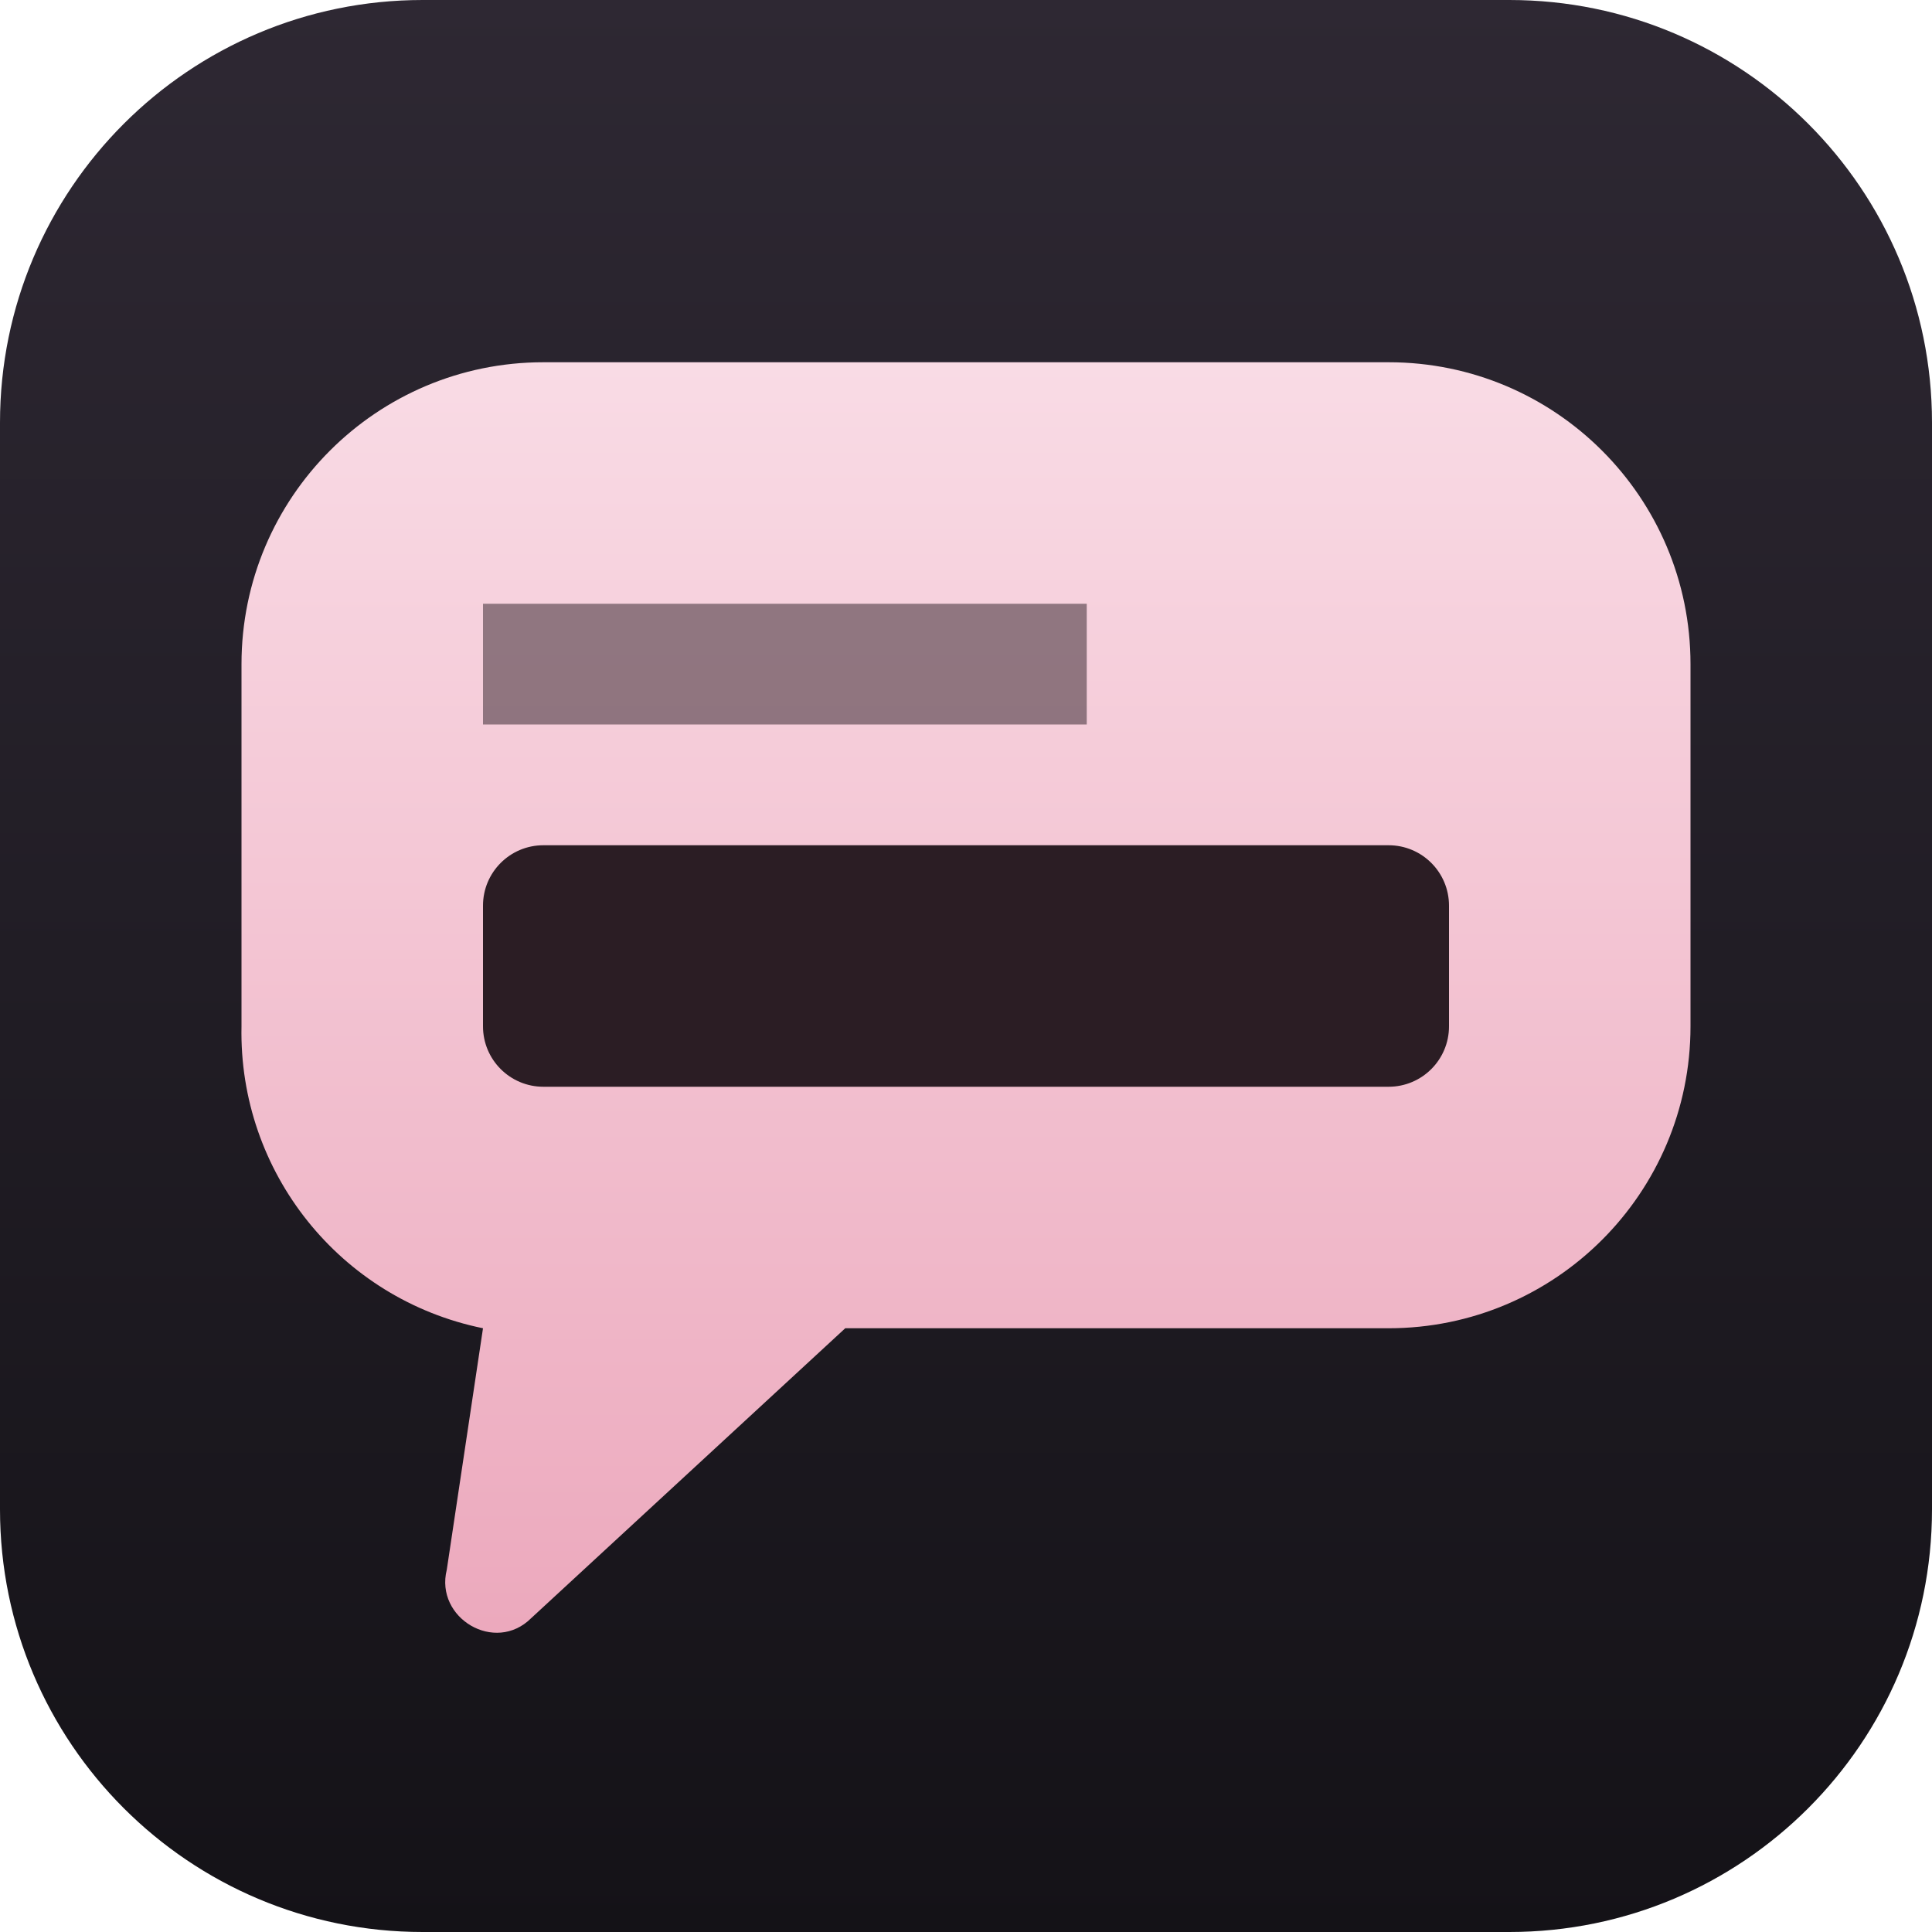
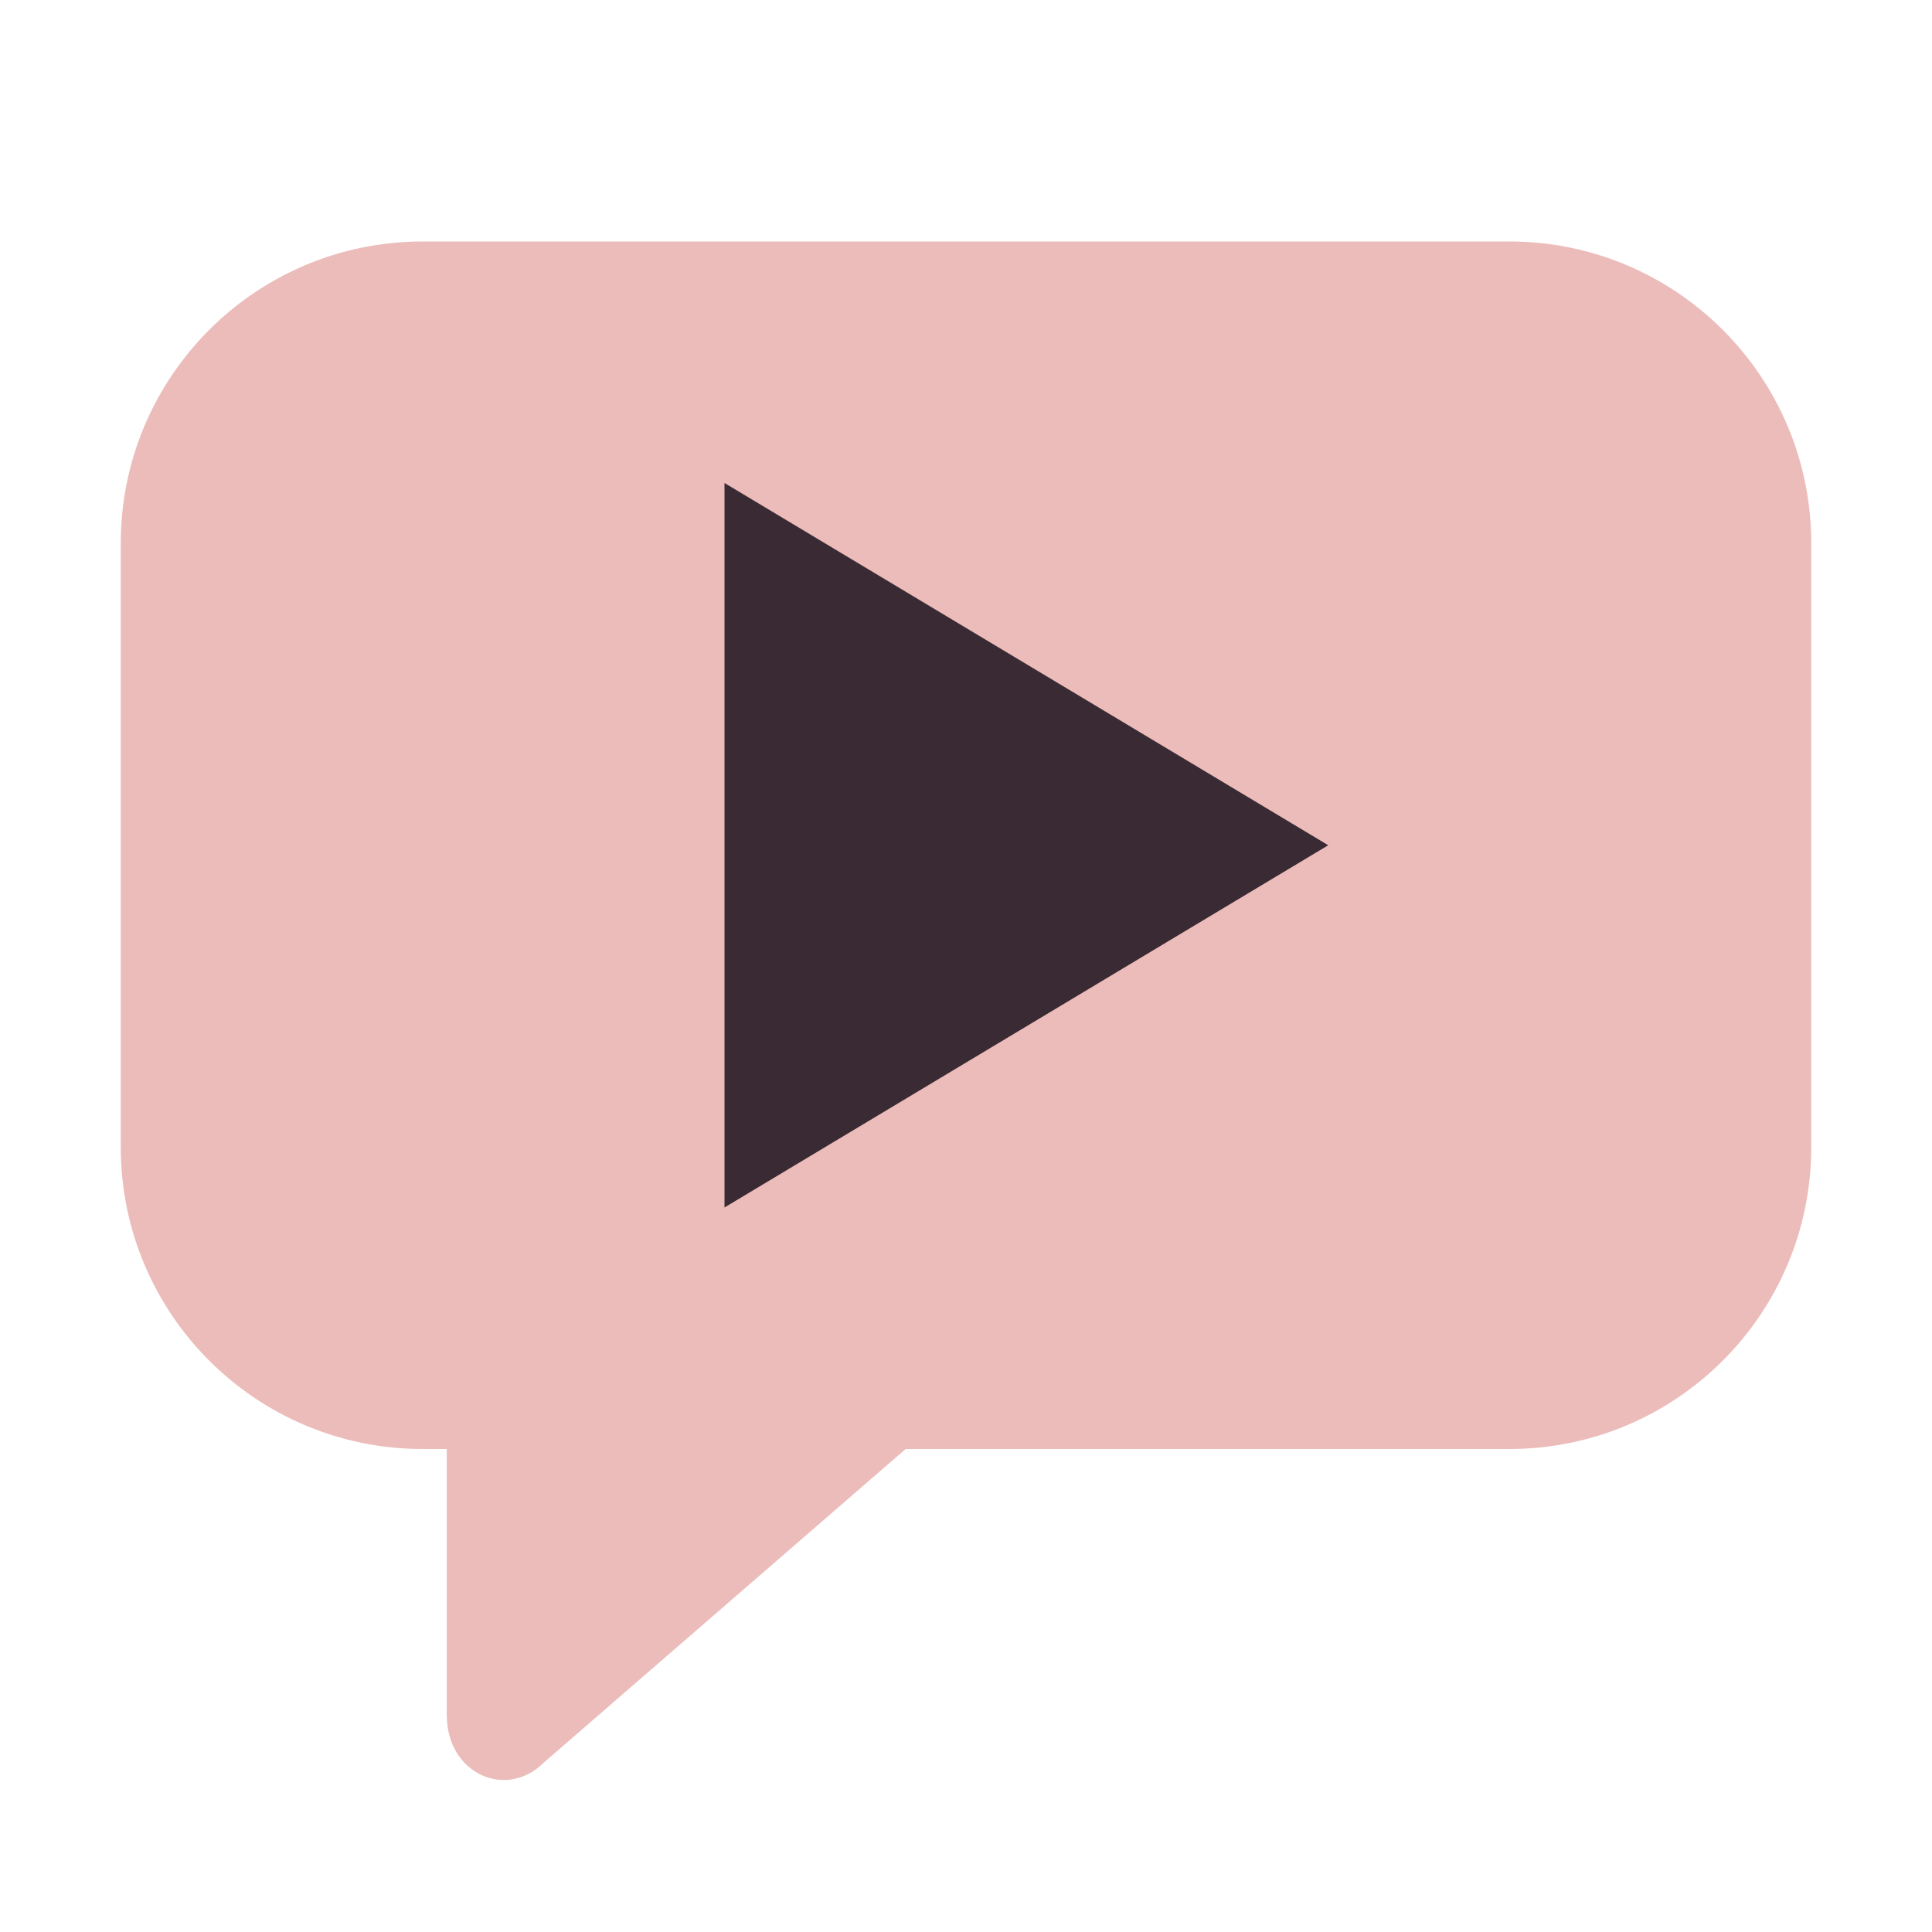
<svg xmlns="http://www.w3.org/2000/svg" viewBox="0 0 16 16">
-   <defs>
-     <linearGradient id="tile" x1="0" y1="0" x2="0" y2="1">
-       <stop offset="0" stop-color="#2e2833" />
-       <stop offset="1" stop-color="#141217" />
-     </linearGradient>
-     <linearGradient id="bub" x1="0" y1="0" x2="0" y2="1">
-       <stop offset="0" stop-color="#f9dbe5" />
-       <stop offset="1" stop-color="#eca9bd" />
-     </linearGradient>
-   </defs>
-   <rect width="16" height="16" rx="3.5" fill="url(#tile)" />
-   <path d="M4.5 3h7A2.5 2.5 0 0 1 14 5.5v3A2.5 2.5 0 0 1 11.5 11H7l-2.6 2.4c-.3.3-.8 0-.7-.4L4 11A2.5 2.5 0 0 1 2 8.5v-3A2.5 2.5 0 0 1 4.5 3z" fill="url(#bub)" />
-   <rect x="4" y="5" width="5" height="1" fill="#2b1d24" fill-opacity=".5" />
-   <rect x="4" y="7" width="8" height="2" rx=".5" fill="#2b1d24" />
+   <path d="M3.5 2h9A2.5 2.5 0 0 1 15 4.5v5a2.5 2.5 0 0 1-2.5 2.5H7.5l-3 2.6c-.3.3-.8.1-.8-.4V12h-.2A2.5 2.5 0 0 1 1 9.5v-5A2.5 2.5 0 0 1 3.5 2z" fill="#ebbcba" />
+   <path d="M6 4v6l5-3z" fill="#3a2a33" />
</svg>
